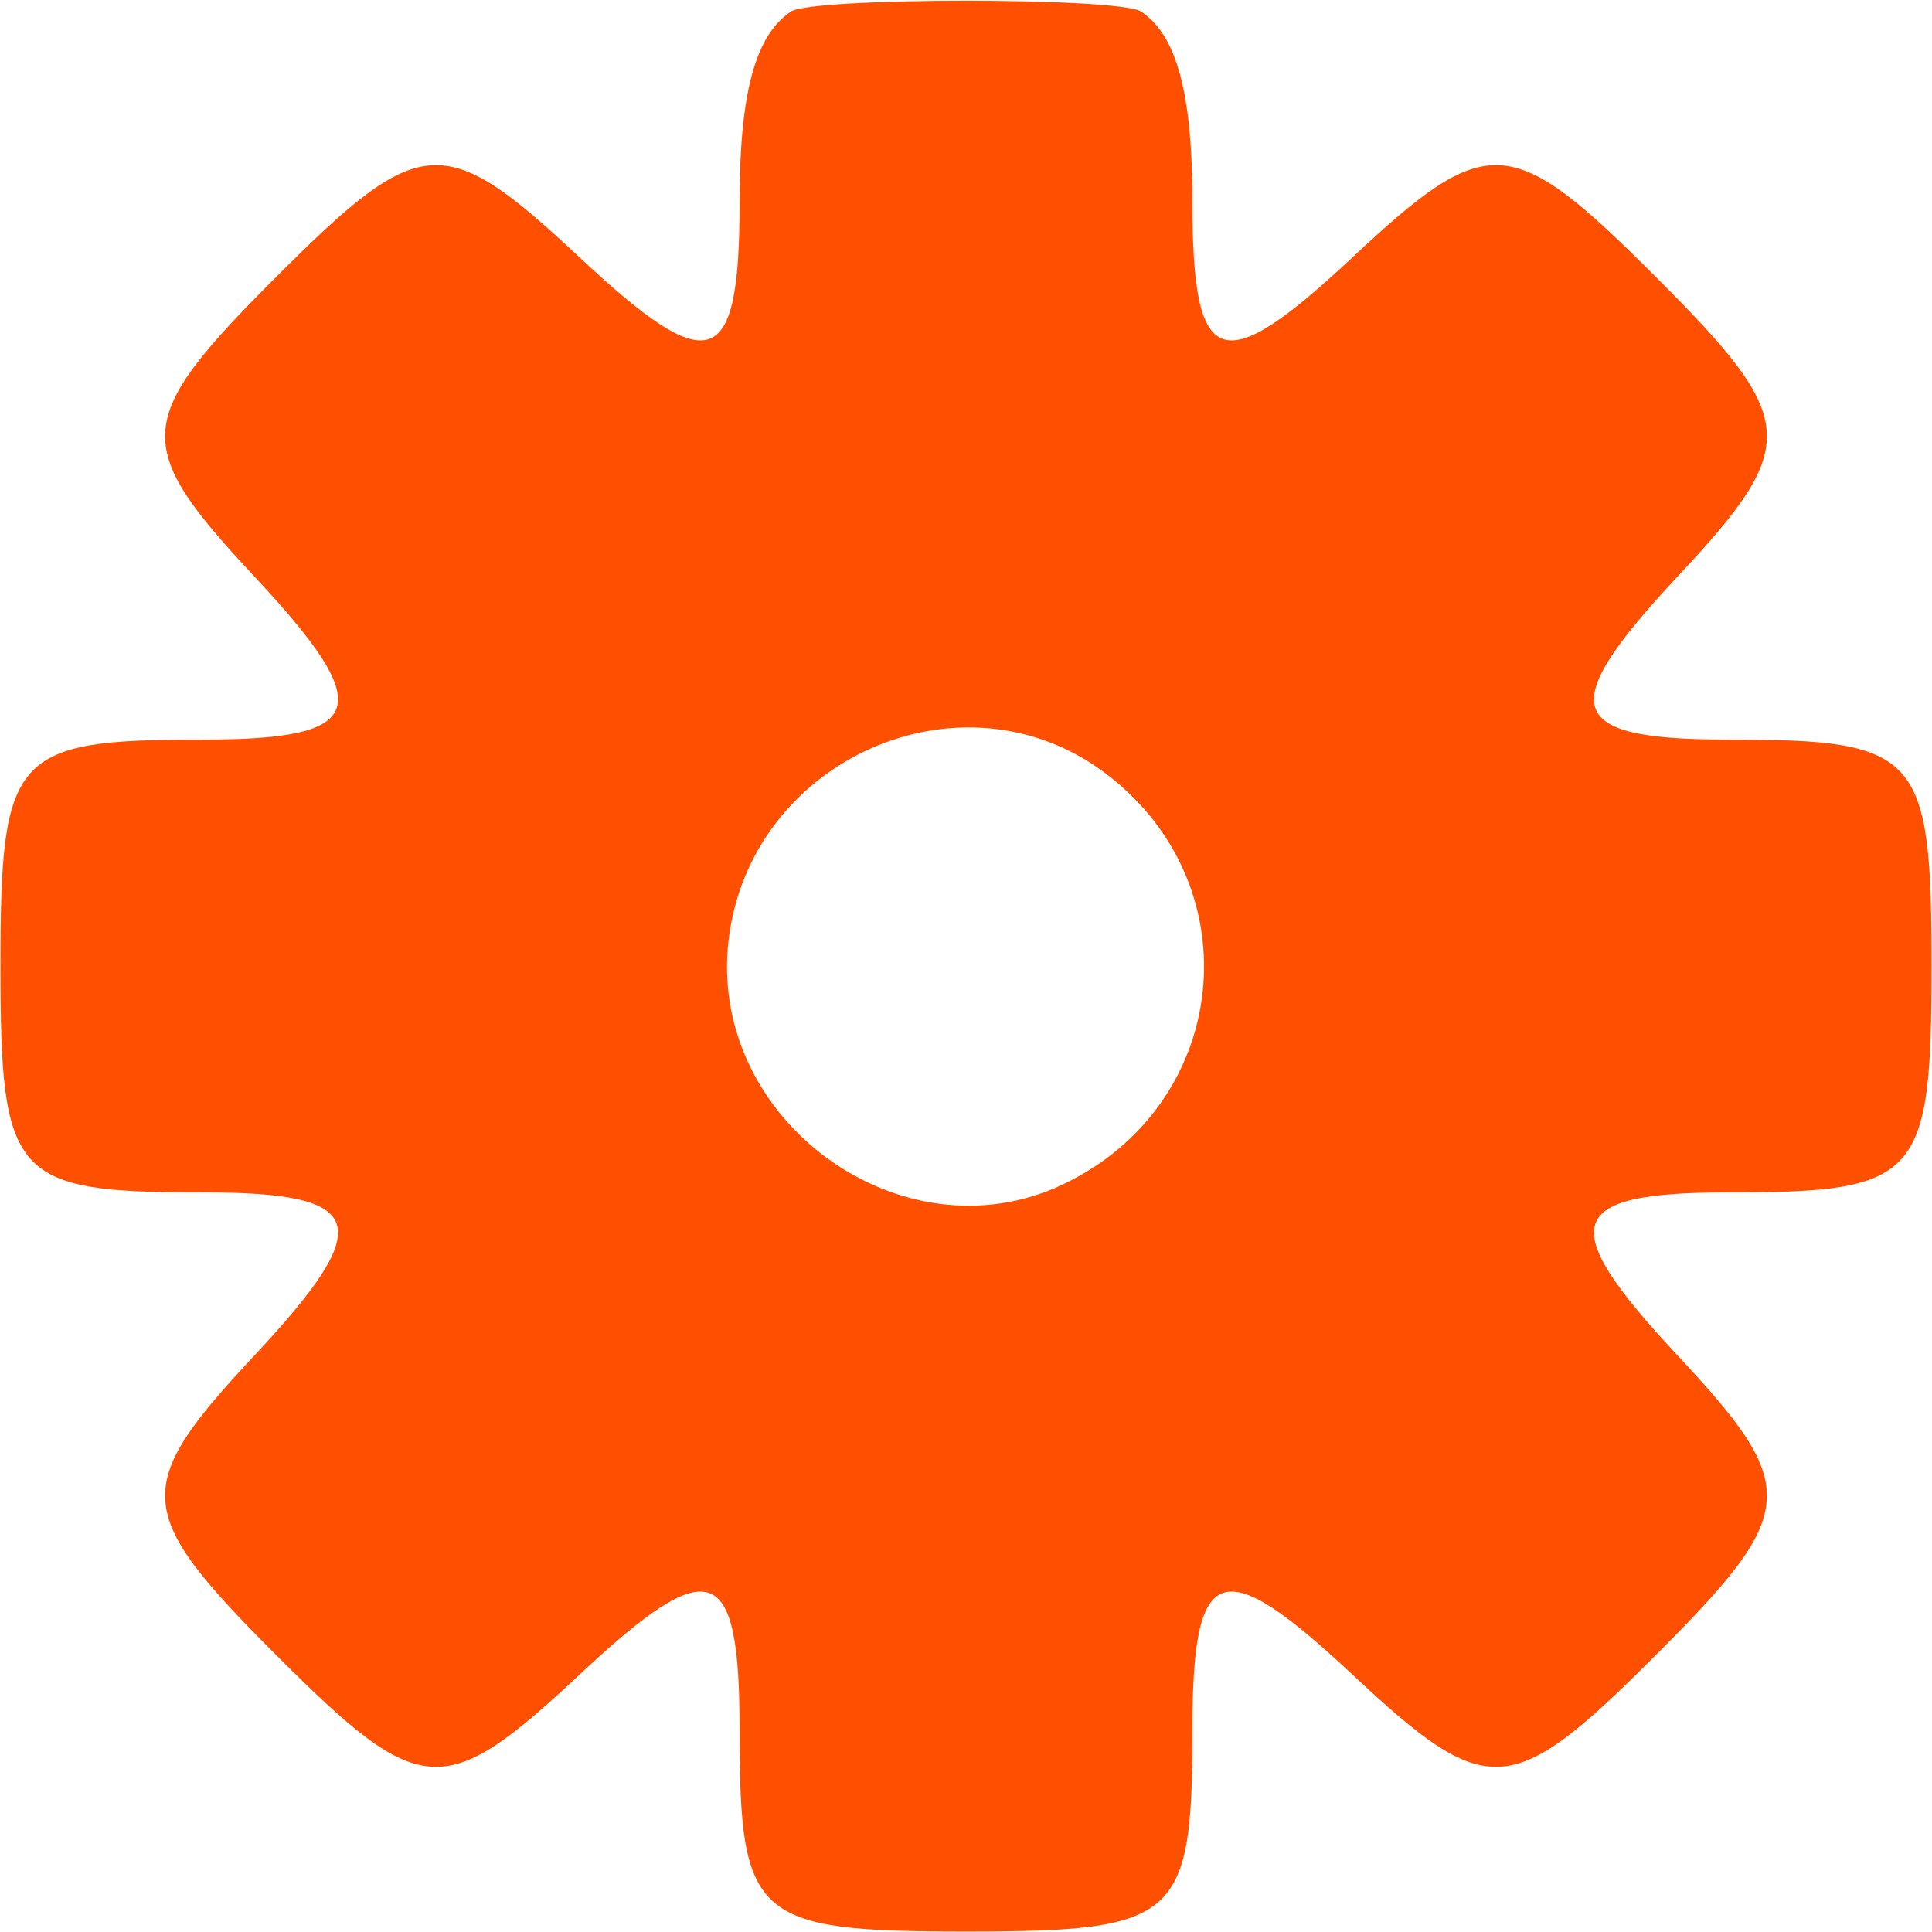
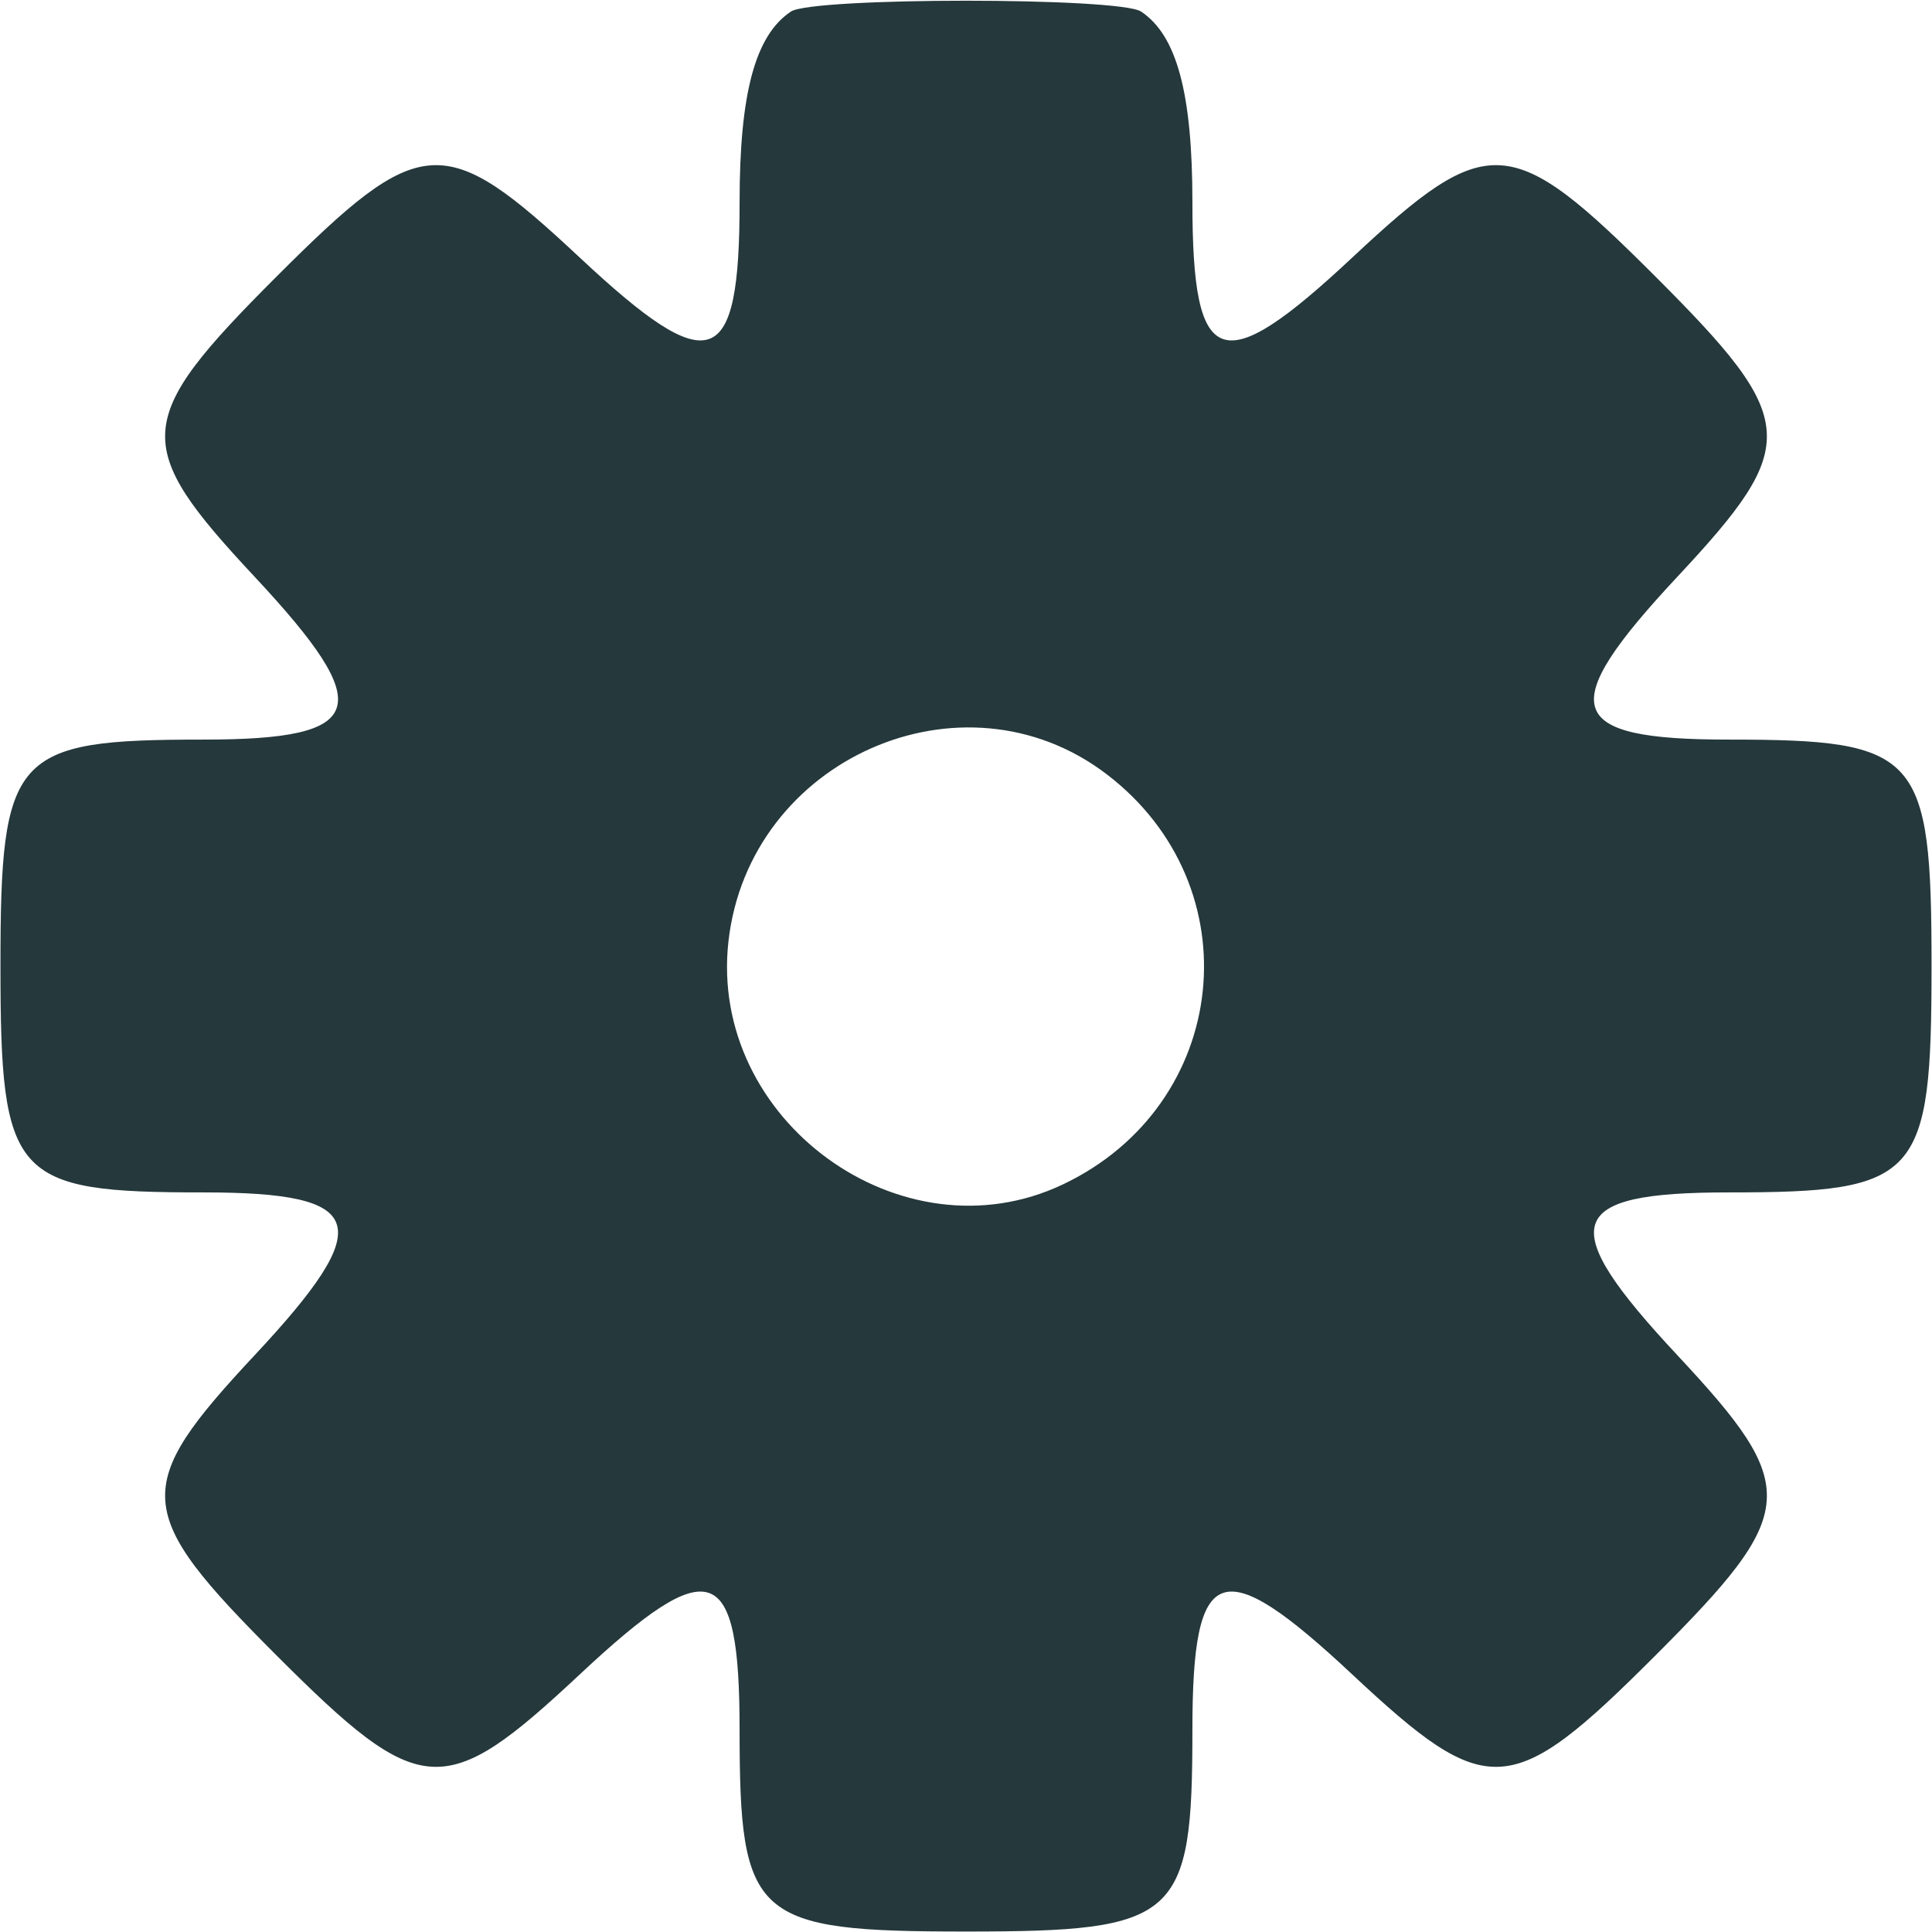
<svg xmlns="http://www.w3.org/2000/svg" id="svg" width="400" height="400" viewBox="0, 0, 400,400">
  <g id="svgg">
-     <path id="path0" d="M163.749 2.392 C 156.350 7.332,153.125 19.318,153.125 41.872 C 153.125 76.708,147.213 78.754,120.029 53.325 C 91.943 27.052,87.164 27.352,57.258 57.258 C 27.488 87.028,27.125 92.007,52.721 119.417 C 78.192 146.692,76.161 153.125,42.083 153.125 C 2.669 153.125,0.096 155.998,0.096 200.000 C 0.096 244.002,2.669 246.875,42.083 246.875 C 76.161 246.875,78.192 253.308,52.721 280.583 C 27.125 307.993,27.488 312.972,57.258 342.742 C 87.164 372.648,91.943 372.948,120.029 346.675 C 147.213 321.246,153.125 323.292,153.125 358.128 C 153.125 397.309,156.037 399.904,200.000 399.904 C 243.963 399.904,246.875 397.309,246.875 358.128 C 246.875 323.292,252.787 321.246,279.971 346.675 C 308.057 372.948,312.836 372.648,342.742 342.742 C 372.512 312.972,372.875 307.993,347.279 280.583 C 321.808 253.308,323.839 246.875,357.917 246.875 C 397.331 246.875,399.904 244.002,399.904 200.000 C 399.904 155.998,397.331 153.125,357.917 153.125 C 323.839 153.125,321.808 146.692,347.279 119.417 C 372.875 92.007,372.512 87.028,342.742 57.258 C 312.836 27.352,308.057 27.052,279.971 53.325 C 252.787 78.754,246.875 76.708,246.875 41.872 C 246.875 19.318,243.650 7.332,236.251 2.392 C 231.771 -0.600,168.229 -0.600,163.749 2.392 M229.116 160.290 C 259.560 183.511,254.728 228.772,220.046 245.229 C 186.713 261.047,146.647 231.913,150.820 194.890 C 155.075 157.136,199.337 137.576,229.116 160.290 " stroke="none" fill="#fe5000" fill-rule="evenodd" />
+     <path id="path0" d="M163.749 2.392 C 156.350 7.332,153.125 19.318,153.125 41.872 C 153.125 76.708,147.213 78.754,120.029 53.325 C 91.943 27.052,87.164 27.352,57.258 57.258 C 27.488 87.028,27.125 92.007,52.721 119.417 C 78.192 146.692,76.161 153.125,42.083 153.125 C 2.669 153.125,0.096 155.998,0.096 200.000 C 0.096 244.002,2.669 246.875,42.083 246.875 C 76.161 246.875,78.192 253.308,52.721 280.583 C 27.125 307.993,27.488 312.972,57.258 342.742 C 87.164 372.648,91.943 372.948,120.029 346.675 C 147.213 321.246,153.125 323.292,153.125 358.128 C 153.125 397.309,156.037 399.904,200.000 399.904 C 243.963 399.904,246.875 397.309,246.875 358.128 C 246.875 323.292,252.787 321.246,279.971 346.675 C 308.057 372.948,312.836 372.648,342.742 342.742 C 372.512 312.972,372.875 307.993,347.279 280.583 C 321.808 253.308,323.839 246.875,357.917 246.875 C 397.331 246.875,399.904 244.002,399.904 200.000 C 399.904 155.998,397.331 153.125,357.917 153.125 C 323.839 153.125,321.808 146.692,347.279 119.417 C 372.875 92.007,372.512 87.028,342.742 57.258 C 312.836 27.352,308.057 27.052,279.971 53.325 C 252.787 78.754,246.875 76.708,246.875 41.872 C 246.875 19.318,243.650 7.332,236.251 2.392 C 231.771 -0.600,168.229 -0.600,163.749 2.392 M229.116 160.290 C 259.560 183.511,254.728 228.772,220.046 245.229 C 186.713 261.047,146.647 231.913,150.820 194.890 C 155.075 157.136,199.337 137.576,229.116 160.290 " stroke="none" fill="#25383C" fill-rule="evenodd" />
  </g>
</svg>
